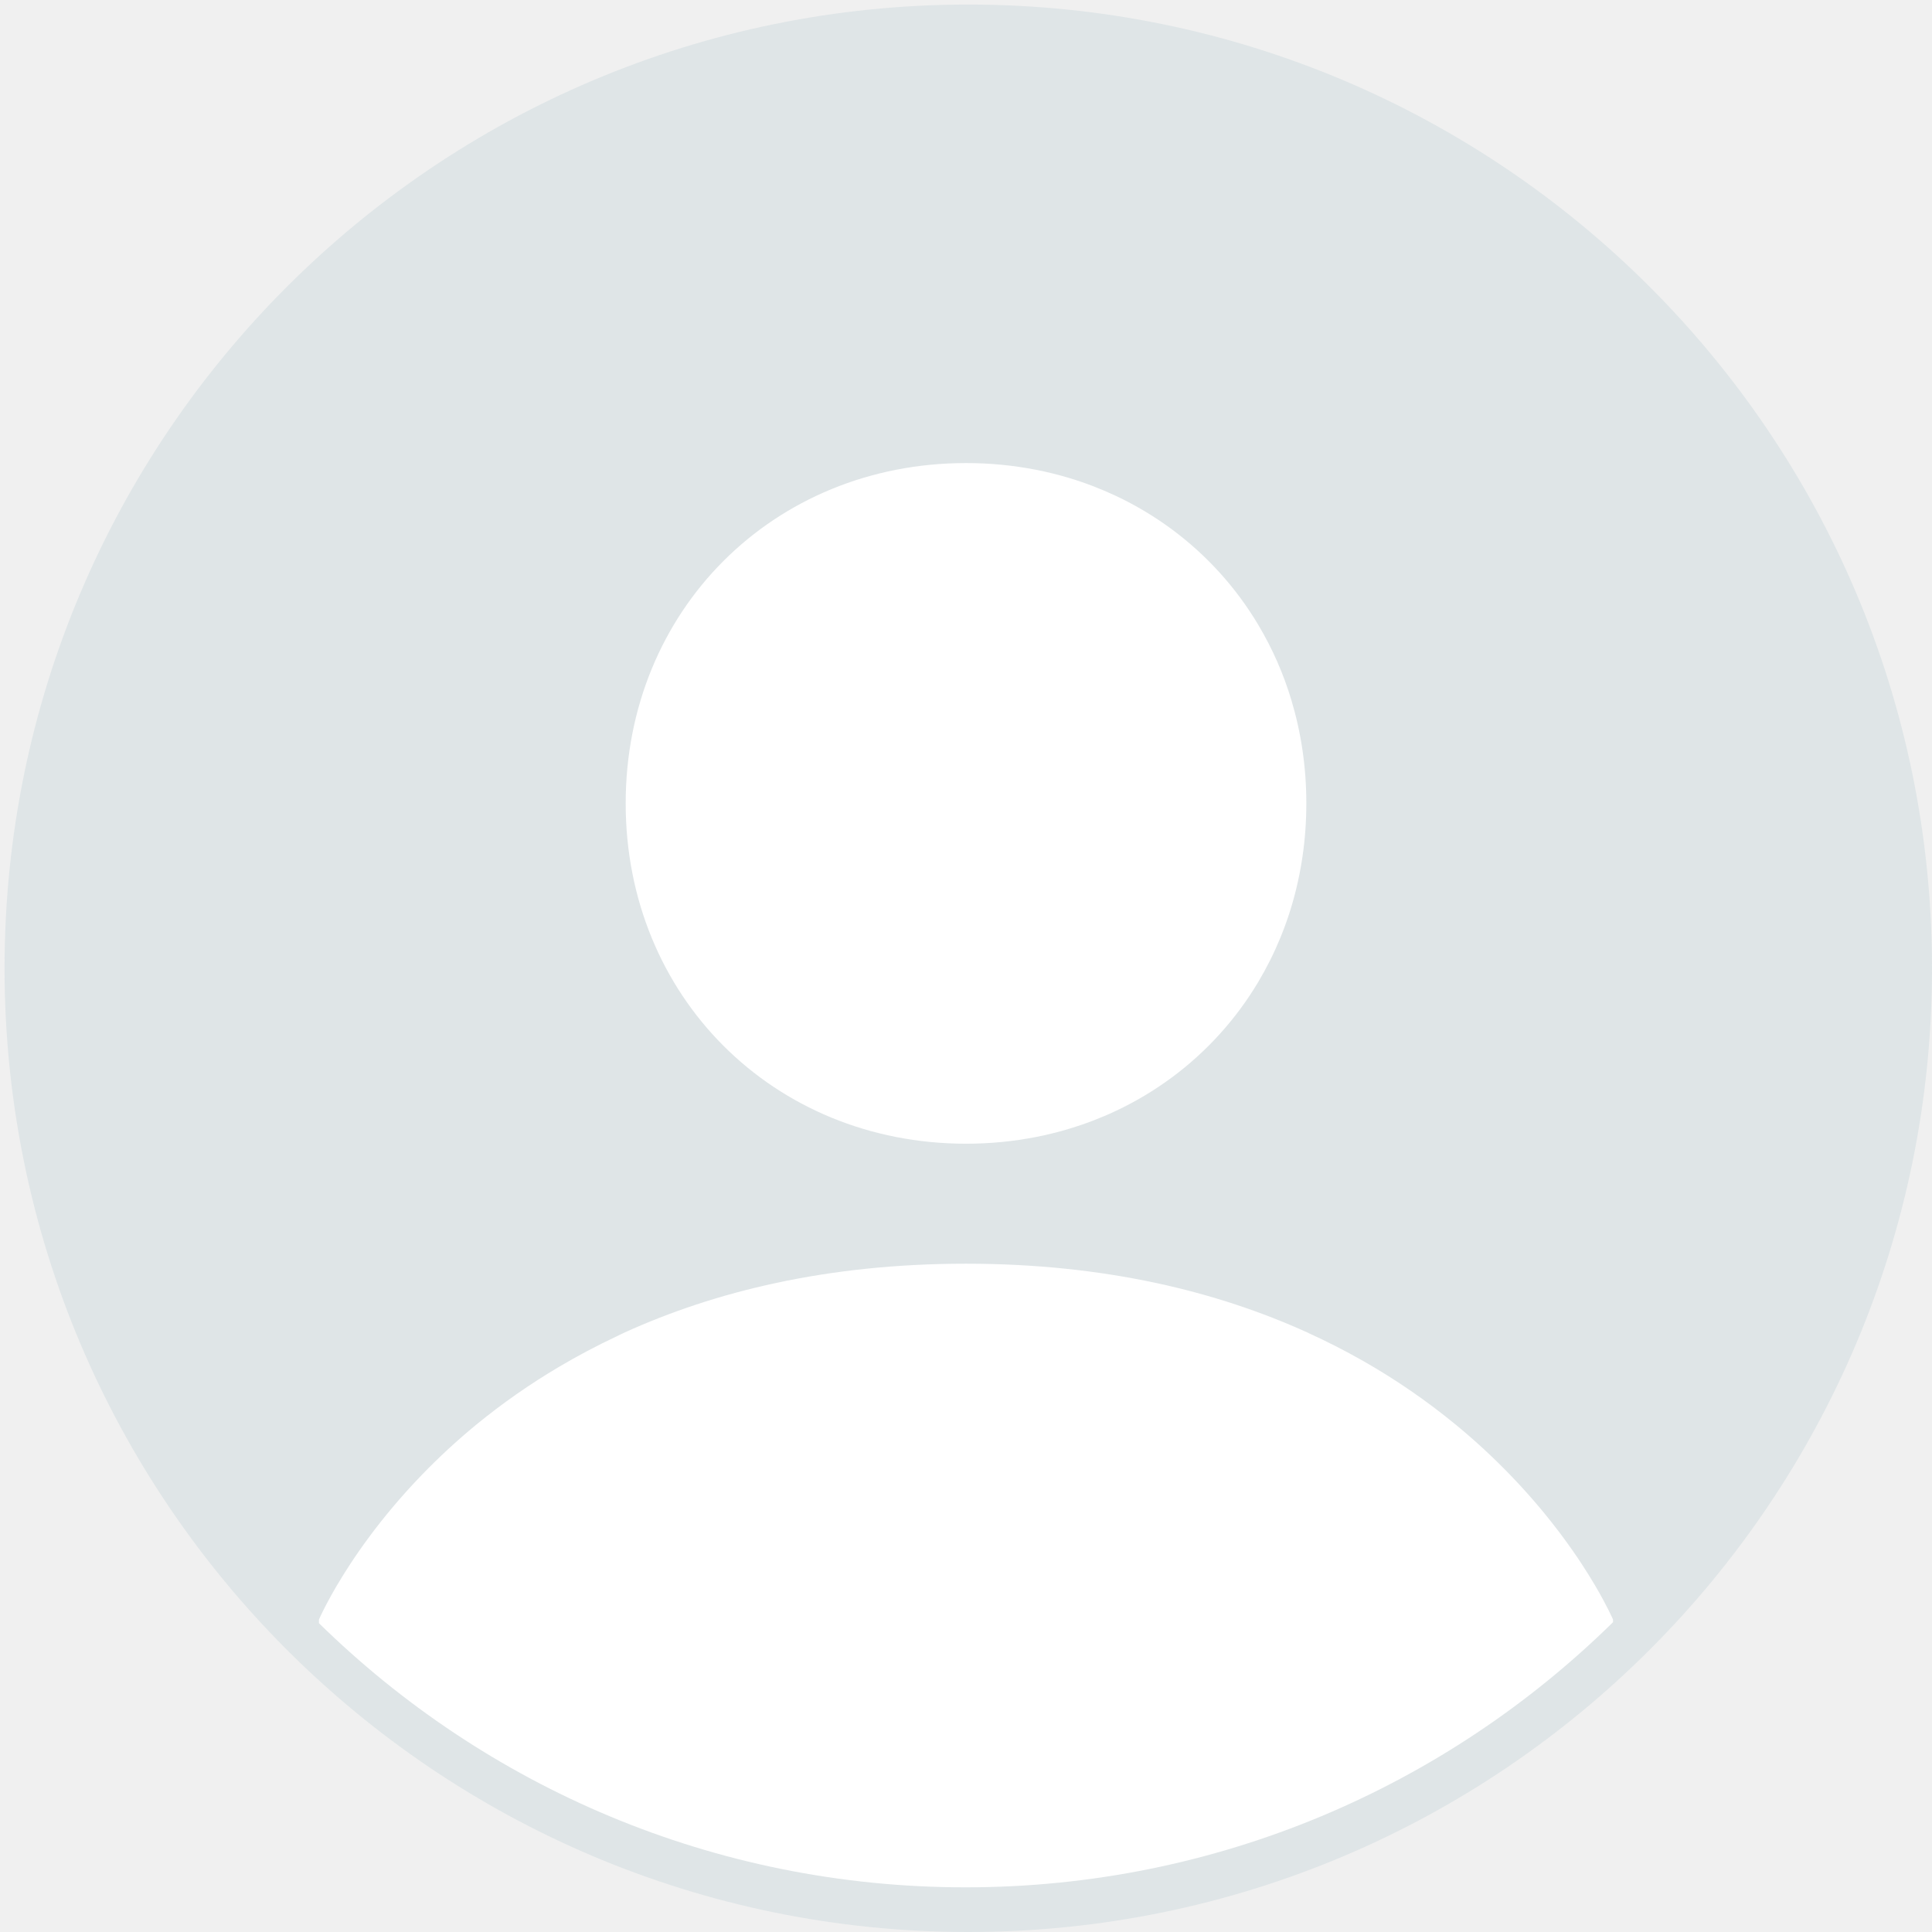
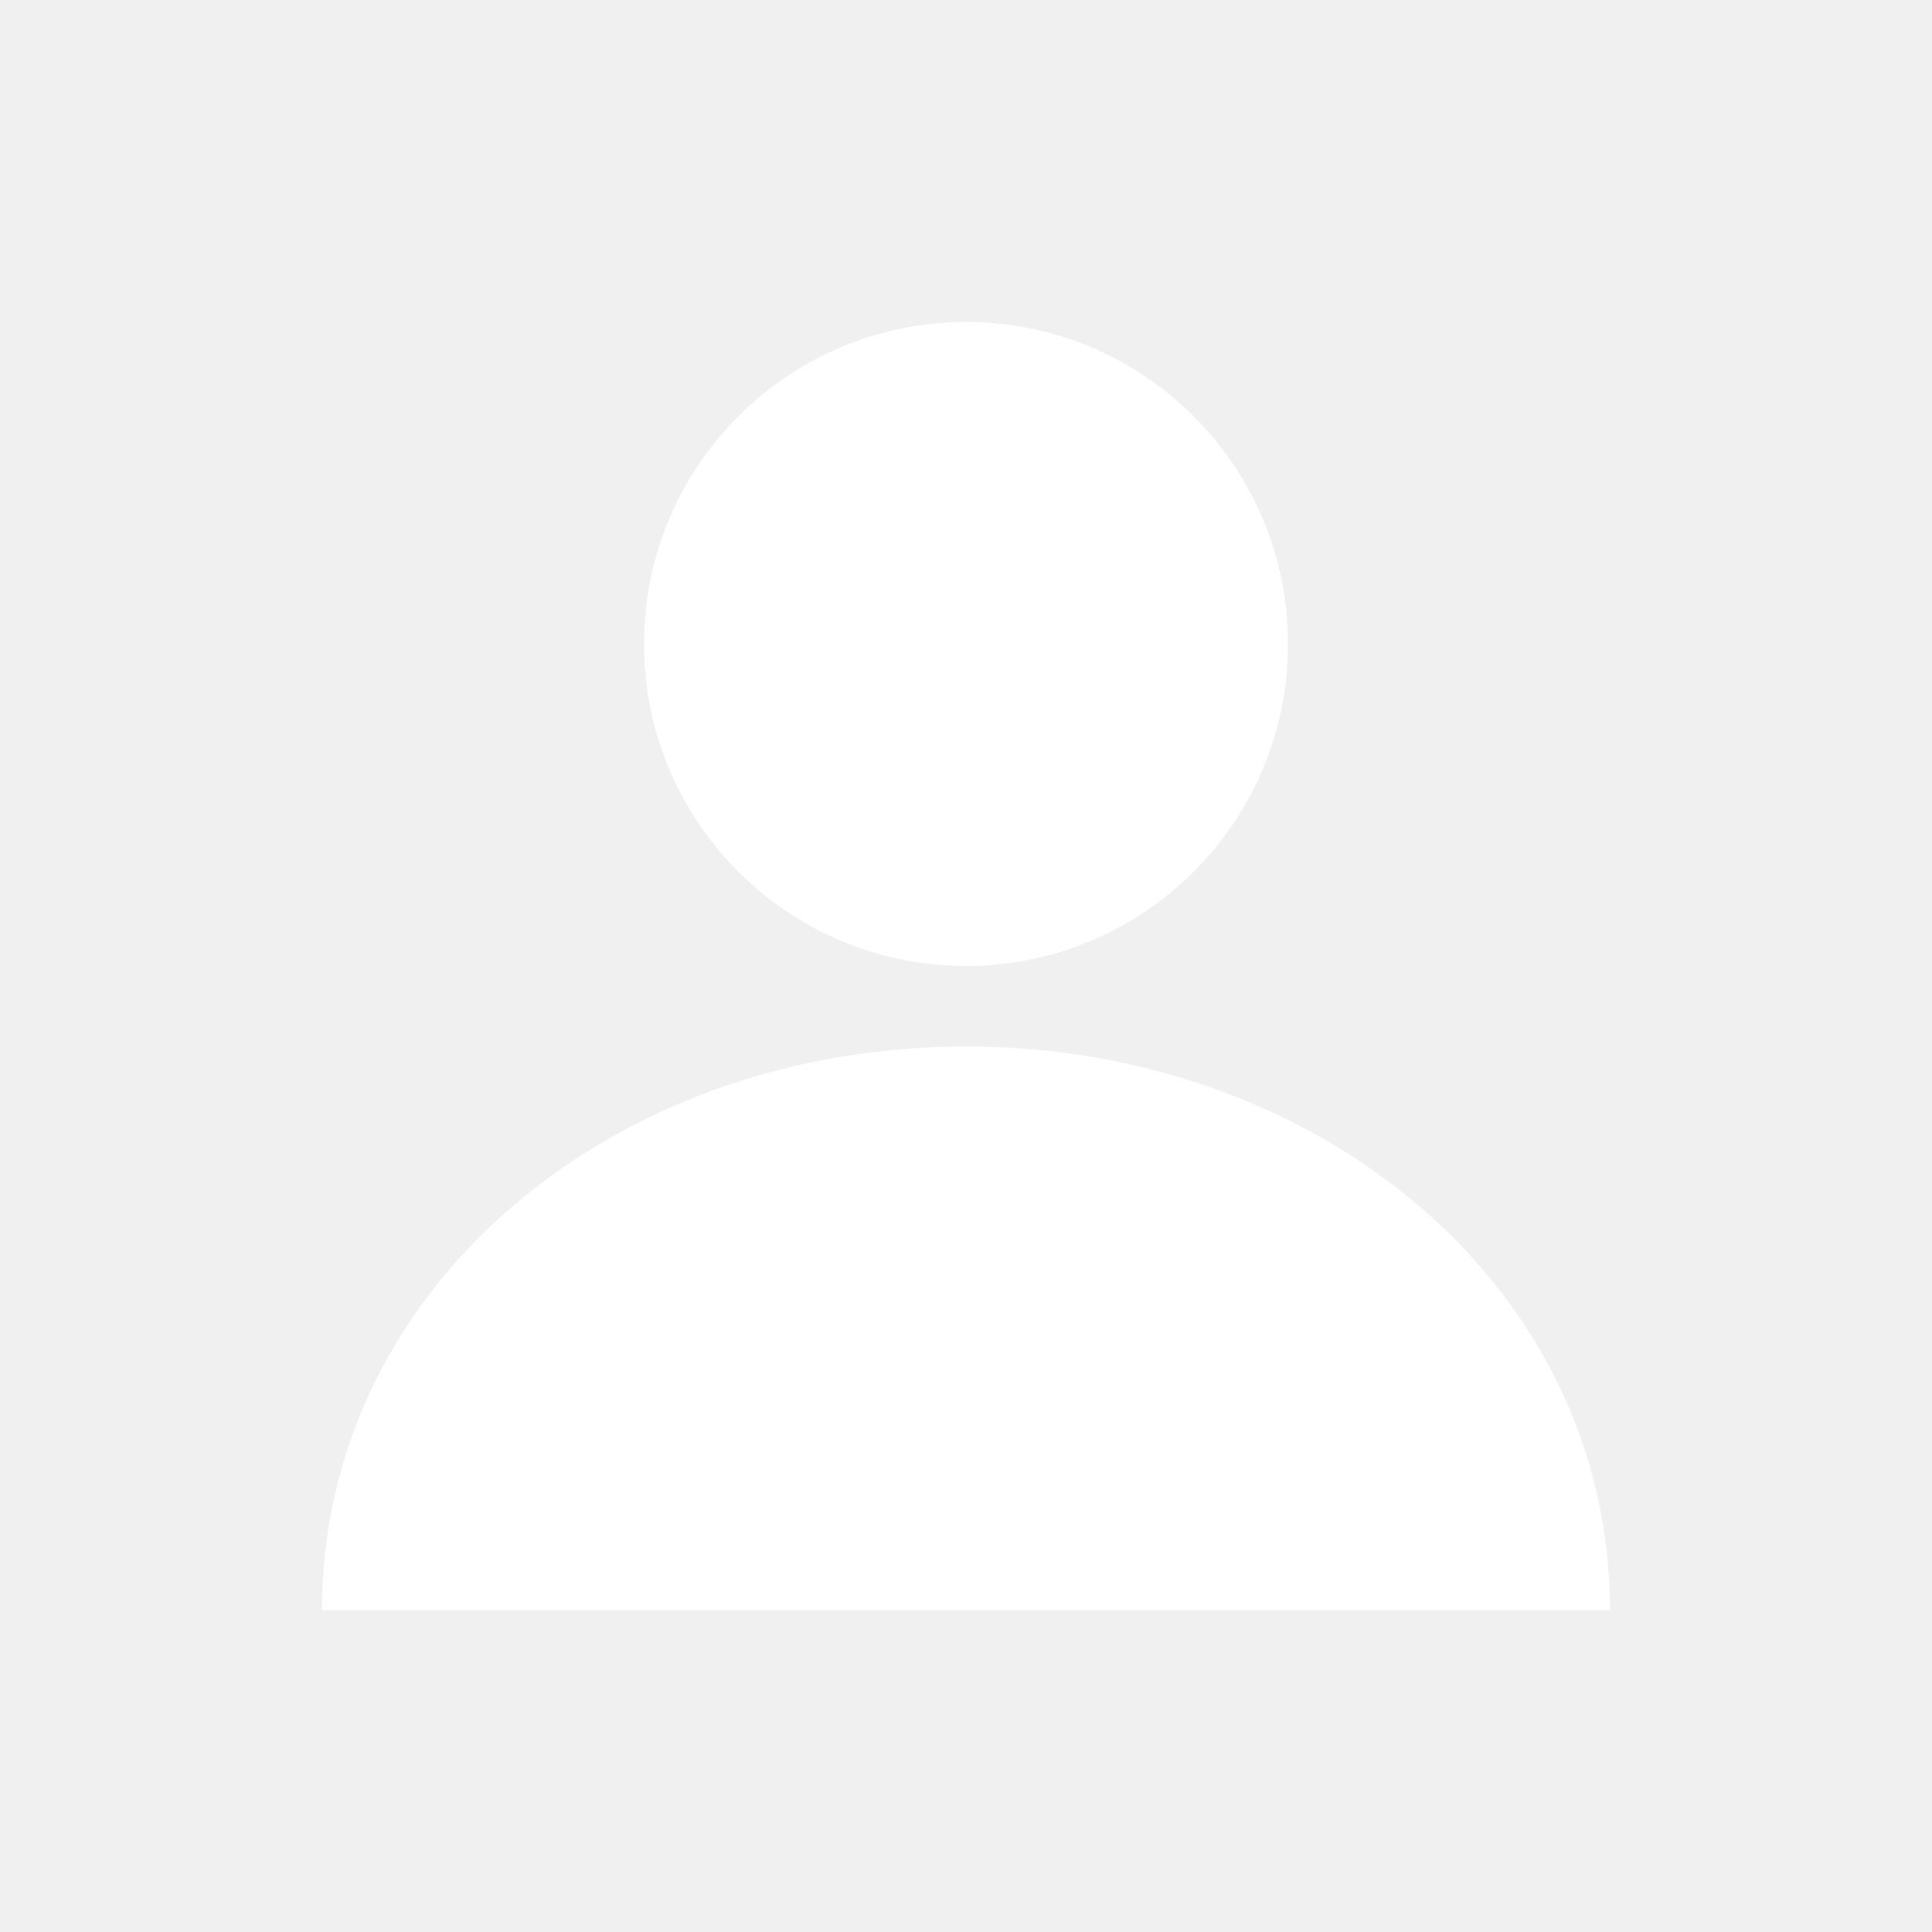
- <svg xmlns="http://www.w3.org/2000/svg" viewBox="0 0 212 212" width="212" height="212">
-   <path fill="#DFE5E7" class="background" d="M106.251.5C164.653.5 212 47.846 212 106.25S164.653 212 106.25 212C47.846 212 .5 164.654.5 106.25S47.846.5 106.251.5z" />
-   <path fill="#FFF" class="primary" d="M173.561 171.615a62.767 62.767 0 0 0-2.065-2.955 67.7 67.7 0 0 0-2.608-3.299 70.112 70.112 0 0 0-3.184-3.527 71.097 71.097 0 0 0-5.924-5.47 72.458 72.458 0 0 0-10.204-7.026 75.2 75.2 0 0 0-5.98-3.055c-.062-.028-.118-.059-.18-.087-9.792-4.44-22.106-7.529-37.416-7.529s-27.624 3.089-37.416 7.529c-.338.153-.653.318-.985.474a75.37 75.37 0 0 0-6.229 3.298 72.589 72.589 0 0 0-9.15 6.395 71.243 71.243 0 0 0-5.924 5.47 70.064 70.064 0 0 0-3.184 3.527 67.142 67.142 0 0 0-2.609 3.299 63.292 63.292 0 0 0-2.065 2.955 56.33 56.33 0 0 0-1.447 2.324c-.033.056-.073.119-.104.174a47.92 47.92 0 0 0-1.07 1.926c-.559 1.068-.818 1.678-.818 1.678v.398c18.285 17.927 43.322 28.985 70.945 28.985 27.678 0 52.761-11.103 71.055-29.095v-.289s-.619-1.45-1.992-3.778a58.346 58.346 0 0 0-1.446-2.322zM106.002 125.5c2.645 0 5.212-.253 7.68-.737a38.272 38.272 0 0 0 3.624-.896 37.124 37.124 0 0 0 5.12-1.958 36.307 36.307 0 0 0 6.15-3.67 35.923 35.923 0 0 0 9.489-10.48 36.558 36.558 0 0 0 2.422-4.84 37.051 37.051 0 0 0 1.716-5.25c.299-1.208.542-2.443.725-3.701.275-1.887.417-3.827.417-5.811s-.142-3.925-.417-5.811a38.734 38.734 0 0 0-1.215-5.494 36.68 36.68 0 0 0-3.648-8.298 35.923 35.923 0 0 0-9.489-10.48 36.347 36.347 0 0 0-6.15-3.67 37.124 37.124 0 0 0-5.12-1.958 37.67 37.67 0 0 0-3.624-.896 39.875 39.875 0 0 0-7.68-.737c-21.162 0-37.345 16.183-37.345 37.345 0 21.159 16.183 37.342 37.345 37.342z" />
+ <svg xmlns="http://www.w3.org/2000/svg" width="212" height="212" viewBox="0 0 24 24" fill="none" stroke="#dfe5e7" stroke-width="0.5" style="background:#dfe5e7;border-radius:50%">
+   <circle cx="12" cy="8" r="4" fill="#fff" stroke="none" />
+   <path d="M4 20c0-4 3.6-7 8-7s8 3 8 7" fill="#fff" stroke="none" />
</svg>
